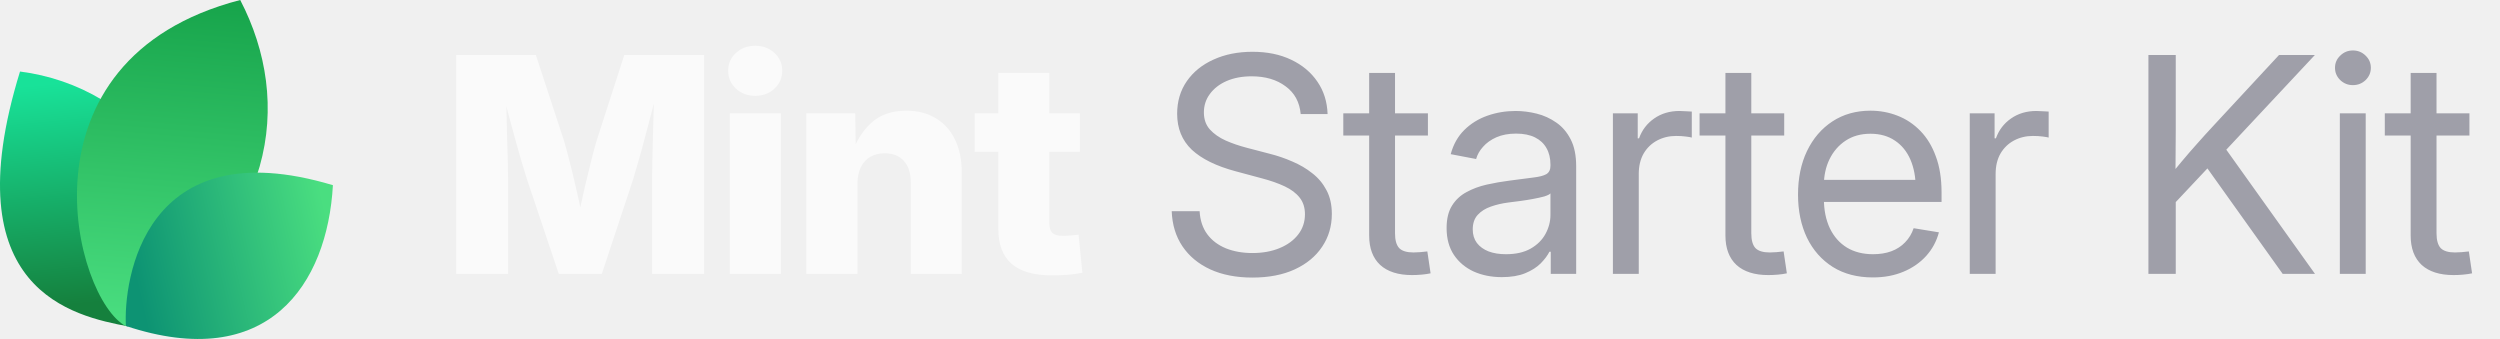
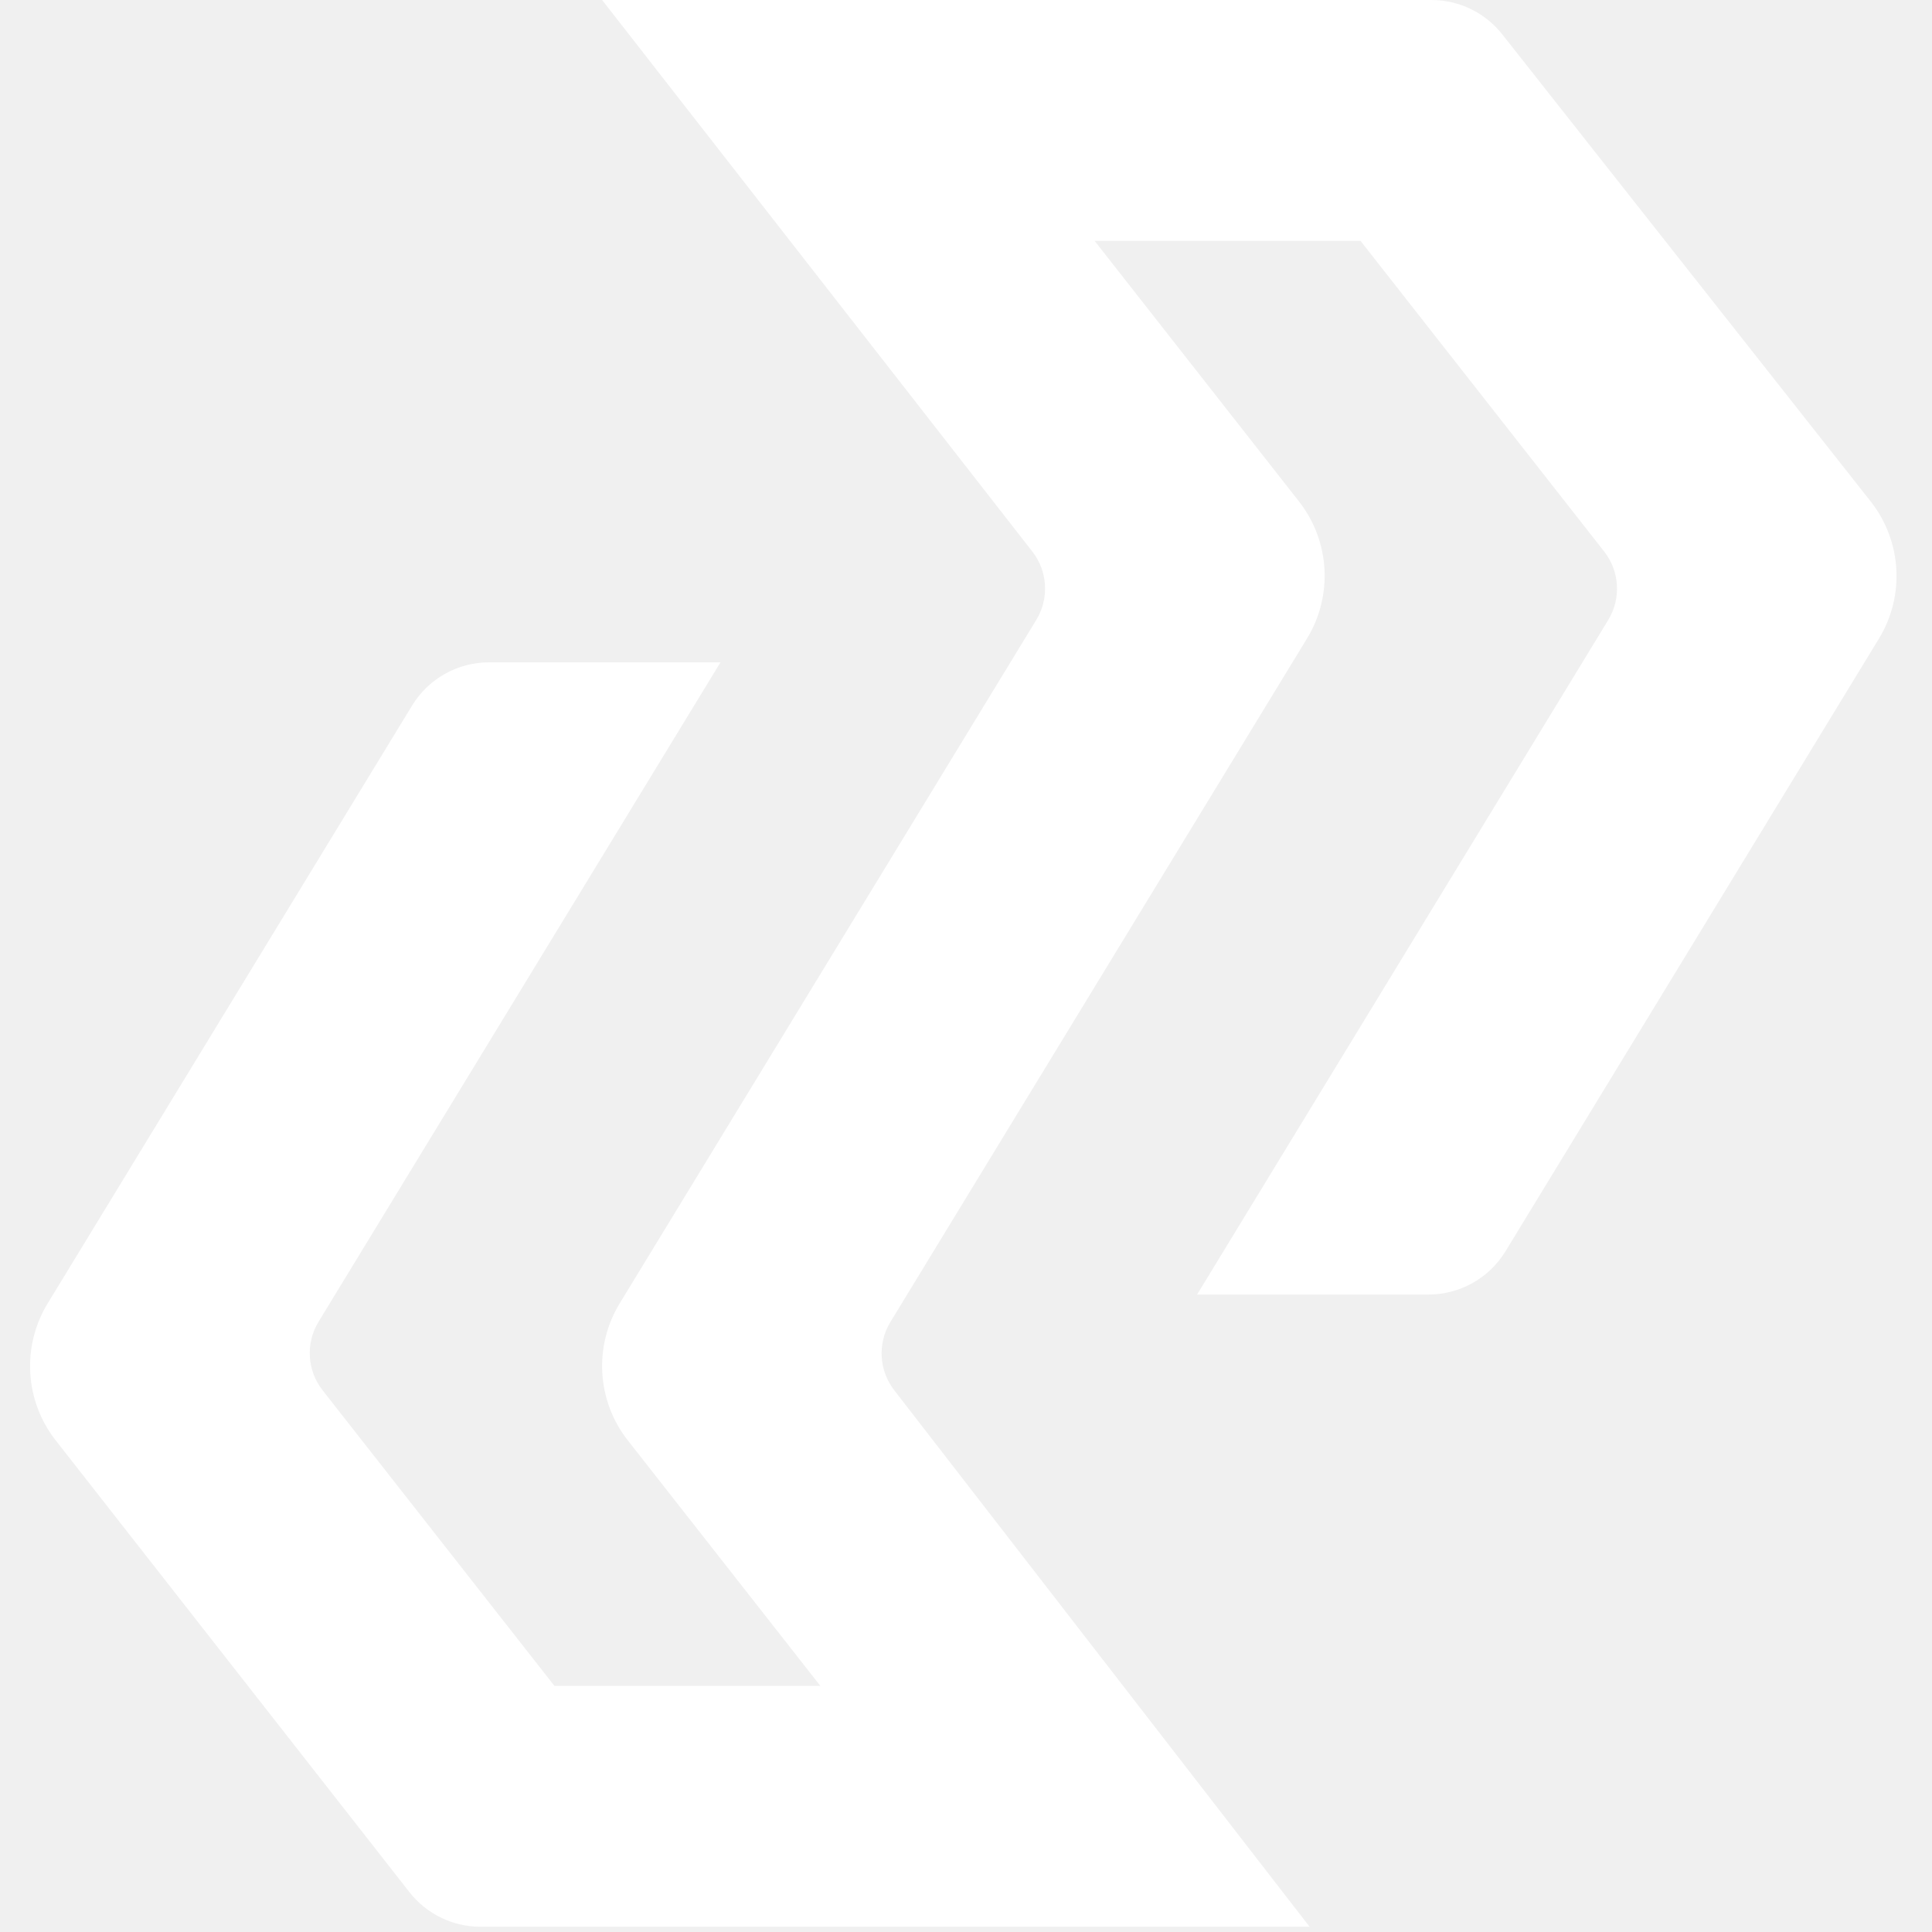
- <svg xmlns="http://www.w3.org/2000/svg" width="177" height="24" viewBox="0 0 177 24" fill="none">
-   <path d="M9.061 23.108C5.268 22.377 -3.391 20.627 1.417 5.064C9.634 6.099 16.973 14.064 9.061 23.108Z" fill="url(#paint0_linear_17557_2145)" />
-   <path d="M8.919 23.094C5.276 21.222 0.784 4.209 17.007 0C20.757 7.193 19.621 16.545 8.919 23.094Z" fill="url(#paint1_linear_17557_2145)" />
-   <path d="M8.914 23.079C8.735 19.882 10.159 9.085 23.57 13.111C23.181 20.123 18.984 26.418 8.914 23.079Z" fill="url(#paint2_linear_17557_2145)" />
-   <path d="M32.301 19.392V3.894H37.938L39.925 9.948C40.036 10.315 40.164 10.787 40.31 11.362C40.462 11.938 40.611 12.552 40.757 13.204C40.91 13.855 41.048 14.483 41.173 15.086C41.305 15.682 41.412 16.192 41.495 16.615H40.695C40.771 16.192 40.871 15.682 40.996 15.086C41.128 14.49 41.267 13.866 41.412 13.214C41.565 12.562 41.714 11.948 41.86 11.373C42.005 10.79 42.133 10.315 42.244 9.948L44.2 3.894H49.848V19.392H46.166V12.704C46.166 12.357 46.173 11.917 46.187 11.383C46.2 10.849 46.214 10.27 46.228 9.646C46.249 9.022 46.266 8.391 46.28 7.753C46.301 7.115 46.311 6.519 46.311 5.964H46.623C46.485 6.561 46.332 7.181 46.166 7.826C45.999 8.471 45.833 9.102 45.666 9.719C45.507 10.336 45.351 10.901 45.198 11.414C45.053 11.928 44.928 12.357 44.824 12.704L42.608 19.392H39.561L37.314 12.704C37.203 12.357 37.072 11.928 36.919 11.414C36.773 10.901 36.614 10.34 36.441 9.729C36.274 9.112 36.104 8.481 35.931 7.836C35.764 7.192 35.608 6.567 35.463 5.964H35.827C35.834 6.512 35.844 7.105 35.858 7.743C35.872 8.374 35.886 9.005 35.9 9.636C35.92 10.26 35.938 10.839 35.952 11.373C35.965 11.907 35.972 12.351 35.972 12.704V19.392H32.301ZM51.668 19.392V8.024H55.288V19.392H51.668ZM53.468 6.786C52.927 6.786 52.473 6.616 52.105 6.276C51.738 5.93 51.554 5.507 51.554 5.007C51.554 4.508 51.738 4.088 52.105 3.749C52.473 3.409 52.927 3.239 53.468 3.239C54.009 3.239 54.463 3.409 54.83 3.749C55.198 4.082 55.382 4.501 55.382 5.007C55.382 5.507 55.198 5.93 54.83 6.276C54.463 6.616 54.009 6.786 53.468 6.786ZM60.708 13.027V19.392H57.088V8.024H60.551L60.593 10.967H60.281C60.593 10.024 61.061 9.268 61.685 8.7C62.309 8.124 63.138 7.836 64.171 7.836C64.975 7.836 65.672 8.017 66.262 8.377C66.851 8.731 67.302 9.234 67.614 9.885C67.933 10.537 68.092 11.307 68.092 12.194V19.392H64.483V12.912C64.483 12.26 64.32 11.754 63.994 11.394C63.675 11.033 63.221 10.853 62.632 10.853C62.25 10.853 61.914 10.936 61.623 11.102C61.332 11.269 61.106 11.515 60.947 11.841C60.787 12.16 60.708 12.555 60.708 13.027ZM76.456 8.024V10.749H69.008V8.024H76.456ZM70.683 5.163H74.292V15.783C74.292 16.102 74.361 16.334 74.5 16.48C74.646 16.625 74.899 16.698 75.259 16.698C75.405 16.698 75.596 16.688 75.831 16.667C76.074 16.646 76.251 16.629 76.362 16.615L76.632 19.309C76.313 19.378 75.963 19.427 75.582 19.455C75.207 19.482 74.836 19.496 74.469 19.496C73.2 19.496 72.25 19.222 71.619 18.674C70.995 18.127 70.683 17.308 70.683 16.22V5.163Z" fill="#FAFAFA" />
-   <path d="M88.667 19.652C87.523 19.652 86.528 19.458 85.682 19.07C84.843 18.681 84.188 18.137 83.716 17.437C83.245 16.736 82.992 15.908 82.957 14.951H84.933C84.968 15.596 85.148 16.14 85.474 16.584C85.8 17.021 86.24 17.354 86.795 17.582C87.35 17.804 87.974 17.915 88.667 17.915C89.388 17.915 90.026 17.801 90.581 17.572C91.143 17.343 91.583 17.024 91.902 16.615C92.228 16.199 92.391 15.717 92.391 15.169C92.391 14.698 92.266 14.306 92.017 13.994C91.767 13.675 91.413 13.408 90.956 13.193C90.498 12.978 89.954 12.787 89.323 12.621L87.502 12.132C86.123 11.765 85.082 11.255 84.382 10.603C83.689 9.944 83.342 9.095 83.342 8.055C83.342 7.174 83.571 6.404 84.028 5.746C84.486 5.087 85.117 4.577 85.921 4.217C86.726 3.849 87.645 3.666 88.678 3.666C89.718 3.666 90.63 3.853 91.413 4.227C92.204 4.602 92.824 5.122 93.275 5.787C93.726 6.446 93.965 7.209 93.993 8.076H92.089C92.013 7.23 91.656 6.574 91.018 6.11C90.387 5.638 89.586 5.403 88.615 5.403C87.95 5.403 87.36 5.513 86.847 5.735C86.341 5.957 85.946 6.262 85.661 6.651C85.377 7.032 85.235 7.469 85.235 7.961C85.235 8.447 85.377 8.849 85.661 9.168C85.946 9.48 86.317 9.74 86.774 9.948C87.232 10.149 87.724 10.319 88.251 10.457L89.884 10.884C90.439 11.023 90.977 11.206 91.496 11.435C92.023 11.657 92.495 11.934 92.911 12.267C93.334 12.593 93.67 12.995 93.92 13.474C94.17 13.945 94.294 14.504 94.294 15.149C94.294 16.015 94.066 16.788 93.608 17.468C93.157 18.148 92.512 18.681 91.673 19.07C90.834 19.458 89.832 19.652 88.667 19.652ZM101.097 8.024V9.594H95.106V8.024H101.097ZM96.937 5.163H98.767V16.521C98.767 17 98.865 17.347 99.059 17.562C99.26 17.77 99.6 17.874 100.078 17.874C100.21 17.874 100.366 17.867 100.546 17.853C100.733 17.832 100.903 17.815 101.056 17.801L101.285 19.351C101.097 19.392 100.886 19.423 100.65 19.444C100.414 19.465 100.189 19.475 99.974 19.475C98.996 19.475 98.244 19.236 97.717 18.758C97.197 18.272 96.937 17.579 96.937 16.677V5.163ZM106.33 19.621C105.595 19.621 104.932 19.489 104.343 19.226C103.754 18.955 103.285 18.564 102.939 18.05C102.592 17.53 102.419 16.896 102.419 16.147C102.419 15.495 102.547 14.965 102.804 14.556C103.06 14.146 103.403 13.828 103.833 13.599C104.263 13.363 104.742 13.186 105.269 13.068C105.796 12.95 106.333 12.857 106.881 12.787C107.574 12.69 108.132 12.617 108.555 12.569C108.978 12.52 109.287 12.441 109.481 12.33C109.675 12.212 109.772 12.014 109.772 11.737V11.654C109.772 11.203 109.679 10.815 109.492 10.489C109.311 10.163 109.041 9.91 108.68 9.729C108.32 9.549 107.872 9.459 107.338 9.459C106.805 9.459 106.34 9.546 105.945 9.719C105.556 9.892 105.241 10.118 104.998 10.395C104.755 10.665 104.593 10.953 104.509 11.258L102.71 10.915C102.897 10.222 103.22 9.65 103.677 9.199C104.135 8.748 104.679 8.412 105.31 8.19C105.941 7.968 106.607 7.857 107.307 7.857C107.8 7.857 108.295 7.92 108.795 8.044C109.301 8.169 109.765 8.381 110.188 8.679C110.611 8.97 110.951 9.369 111.208 9.875C111.464 10.374 111.593 11.005 111.593 11.768V19.392H109.793V17.822H109.7C109.568 18.085 109.363 18.359 109.086 18.643C108.809 18.921 108.444 19.153 107.994 19.34C107.543 19.527 106.988 19.621 106.33 19.621ZM106.621 17.998C107.321 17.998 107.904 17.867 108.368 17.603C108.84 17.333 109.19 16.986 109.419 16.563C109.654 16.133 109.772 15.682 109.772 15.211V13.692C109.703 13.769 109.554 13.841 109.325 13.911C109.096 13.973 108.829 14.032 108.524 14.088C108.226 14.143 107.921 14.192 107.609 14.233C107.304 14.275 107.033 14.309 106.798 14.337C106.354 14.393 105.938 14.49 105.549 14.628C105.168 14.76 104.86 14.954 104.624 15.211C104.388 15.467 104.27 15.811 104.27 16.241C104.27 16.615 104.367 16.934 104.561 17.198C104.762 17.461 105.04 17.662 105.393 17.801C105.747 17.933 106.156 17.998 106.621 17.998ZM114.193 19.392V8.024H115.951V9.792H116.045C116.253 9.209 116.61 8.741 117.116 8.388C117.622 8.034 118.219 7.857 118.905 7.857C119.058 7.857 119.217 7.864 119.384 7.878C119.55 7.885 119.682 7.892 119.779 7.899V9.74C119.716 9.719 119.578 9.695 119.363 9.667C119.155 9.639 118.922 9.625 118.666 9.625C118.174 9.625 117.726 9.733 117.324 9.948C116.922 10.163 116.603 10.471 116.367 10.874C116.138 11.276 116.024 11.758 116.024 12.319V19.392H114.193ZM126.322 8.024V9.594H120.33V8.024H126.322ZM122.161 5.163H123.992V16.521C123.992 17 124.089 17.347 124.283 17.562C124.484 17.77 124.824 17.874 125.302 17.874C125.434 17.874 125.59 17.867 125.77 17.853C125.958 17.832 126.127 17.815 126.28 17.801L126.509 19.351C126.322 19.392 126.11 19.423 125.874 19.444C125.639 19.465 125.413 19.475 125.198 19.475C124.221 19.475 123.468 19.236 122.941 18.758C122.421 18.272 122.161 17.579 122.161 16.677V5.163ZM132.604 19.642C131.502 19.642 130.555 19.396 129.765 18.903C128.974 18.404 128.364 17.714 127.934 16.834C127.511 15.946 127.3 14.927 127.3 13.775C127.3 12.611 127.511 11.584 127.934 10.697C128.364 9.802 128.964 9.102 129.734 8.596C130.51 8.089 131.408 7.836 132.428 7.836C133.1 7.836 133.738 7.954 134.341 8.19C134.952 8.426 135.489 8.783 135.954 9.261C136.425 9.74 136.793 10.343 137.056 11.071C137.327 11.792 137.462 12.645 137.462 13.63V14.296H128.433V12.735H136.463L135.631 13.297C135.631 12.541 135.506 11.876 135.257 11.3C135.007 10.725 134.643 10.277 134.165 9.958C133.686 9.632 133.107 9.469 132.428 9.469C131.748 9.469 131.162 9.632 130.67 9.958C130.177 10.284 129.796 10.725 129.526 11.279C129.262 11.827 129.13 12.441 129.13 13.12V14.046C129.13 14.864 129.273 15.572 129.557 16.168C129.841 16.757 130.243 17.211 130.763 17.53C131.283 17.842 131.901 17.998 132.615 17.998C133.093 17.998 133.523 17.929 133.905 17.79C134.293 17.645 134.619 17.433 134.882 17.156C135.153 16.879 135.354 16.546 135.486 16.157L137.275 16.449C137.108 17.08 136.81 17.634 136.38 18.113C135.95 18.591 135.413 18.966 134.768 19.236C134.123 19.507 133.402 19.642 132.604 19.642ZM139.459 19.392V8.024H141.217V9.792H141.311C141.519 9.209 141.876 8.741 142.382 8.388C142.888 8.034 143.485 7.857 144.171 7.857C144.324 7.857 144.483 7.864 144.649 7.878C144.816 7.885 144.948 7.892 145.045 7.899V9.74C144.982 9.719 144.844 9.695 144.629 9.667C144.421 9.639 144.188 9.625 143.932 9.625C143.439 9.625 142.992 9.733 142.59 9.948C142.188 10.163 141.869 10.471 141.633 10.874C141.404 11.276 141.29 11.758 141.29 12.319V19.392H139.459ZM153.429 14.961V12.715C153.783 12.257 154.136 11.82 154.49 11.404C154.844 10.981 155.204 10.565 155.572 10.156C155.939 9.74 156.314 9.327 156.695 8.918L161.355 3.894H163.893L157.277 10.967H157.184L153.429 14.961ZM152.108 19.392V3.894H154.043V9.241L154.022 12.559L154.043 13.505V19.392H152.108ZM161.615 19.392L155.967 11.477L157.173 9.969L163.903 19.392H161.615ZM165.661 19.392V8.024H167.492V19.392H165.661ZM166.587 6.027C166.24 6.027 165.942 5.909 165.692 5.673C165.443 5.43 165.318 5.139 165.318 4.799C165.318 4.459 165.443 4.172 165.692 3.936C165.942 3.693 166.24 3.572 166.587 3.572C166.934 3.572 167.232 3.693 167.482 3.936C167.731 4.172 167.856 4.459 167.856 4.799C167.856 5.139 167.731 5.43 167.482 5.673C167.232 5.909 166.934 6.027 166.587 6.027ZM174.836 8.024V9.594H168.844V8.024H174.836ZM170.675 5.163H172.506V16.521C172.506 17 172.603 17.347 172.797 17.562C172.998 17.77 173.338 17.874 173.816 17.874C173.948 17.874 174.104 17.867 174.284 17.853C174.472 17.832 174.641 17.815 174.794 17.801L175.023 19.351C174.836 19.392 174.624 19.423 174.388 19.444C174.153 19.465 173.927 19.475 173.712 19.475C172.735 19.475 171.982 19.236 171.455 18.758C170.935 18.272 170.675 17.579 170.675 16.677V5.163Z" fill="#9F9FA9" />
+ <svg xmlns="http://www.w3.org/2000/svg" width="332" height="332" viewBox="0 0 332 332" fill="none">
+   <g clip-path="url(#clip0_1_535)">
+     <path d="M178.076 106.53C180.317 102.854 180.047 98.175 177.4 94.781L103.468 0H245.972C250.724 0 255.215 2.177 258.158 5.909L321.457 86.161C326.815 92.953 327.382 102.36 322.88 109.747L258.717 215.015C255.899 219.637 250.877 222.457 245.464 222.457H205.711L276.36 106.548C278.606 102.863 278.33 98.172 275.667 94.777L233.792 41.387H188.097L223.22 86.17C228.546 92.96 229.098 102.342 224.607 109.711L153.009 227.177C150.775 230.841 151.035 235.503 153.662 238.896L225.044 331.099H82.574C77.802 331.099 73.296 328.904 70.354 325.147L9.567 247.511C4.251 240.722 3.703 231.347 8.191 223.984L70.805 121.258C73.622 116.636 78.644 113.815 84.057 113.815H123.81L54.739 227.136C52.493 230.82 52.769 235.512 55.432 238.907L95.279 289.712H140.976L107.879 247.514C102.554 240.724 102.001 231.341 106.492 223.973L178.076 106.53Z" fill="white" />
+   </g>
  <defs>
-     <linearGradient id="paint0_linear_17557_2145" x1="3.776" y1="5.916" x2="5.232" y2="21.559" gradientUnits="userSpaceOnUse">
-       <stop stop-color="#18E299" />
-       <stop offset="1" stop-color="#15803D" />
-     </linearGradient>
-     <linearGradient id="paint1_linear_17557_2145" x1="12.171" y1="-0.718" x2="10.19" y2="22.983" gradientUnits="userSpaceOnUse">
-       <stop stop-color="#16A34A" />
-       <stop offset="1" stop-color="#4ADE80" />
-     </linearGradient>
-     <linearGradient id="paint2_linear_17557_2145" x1="23.133" y1="15.353" x2="9.338" y2="18.52" gradientUnits="userSpaceOnUse">
-       <stop stop-color="#4ADE80" />
-       <stop offset="1" stop-color="#0D9373" />
-     </linearGradient>
+     <clipPath id="clip0_1_535">
+       <rect width="331.099" height="331.099" fill="white" />
+     </clipPath>
  </defs>
</svg>
